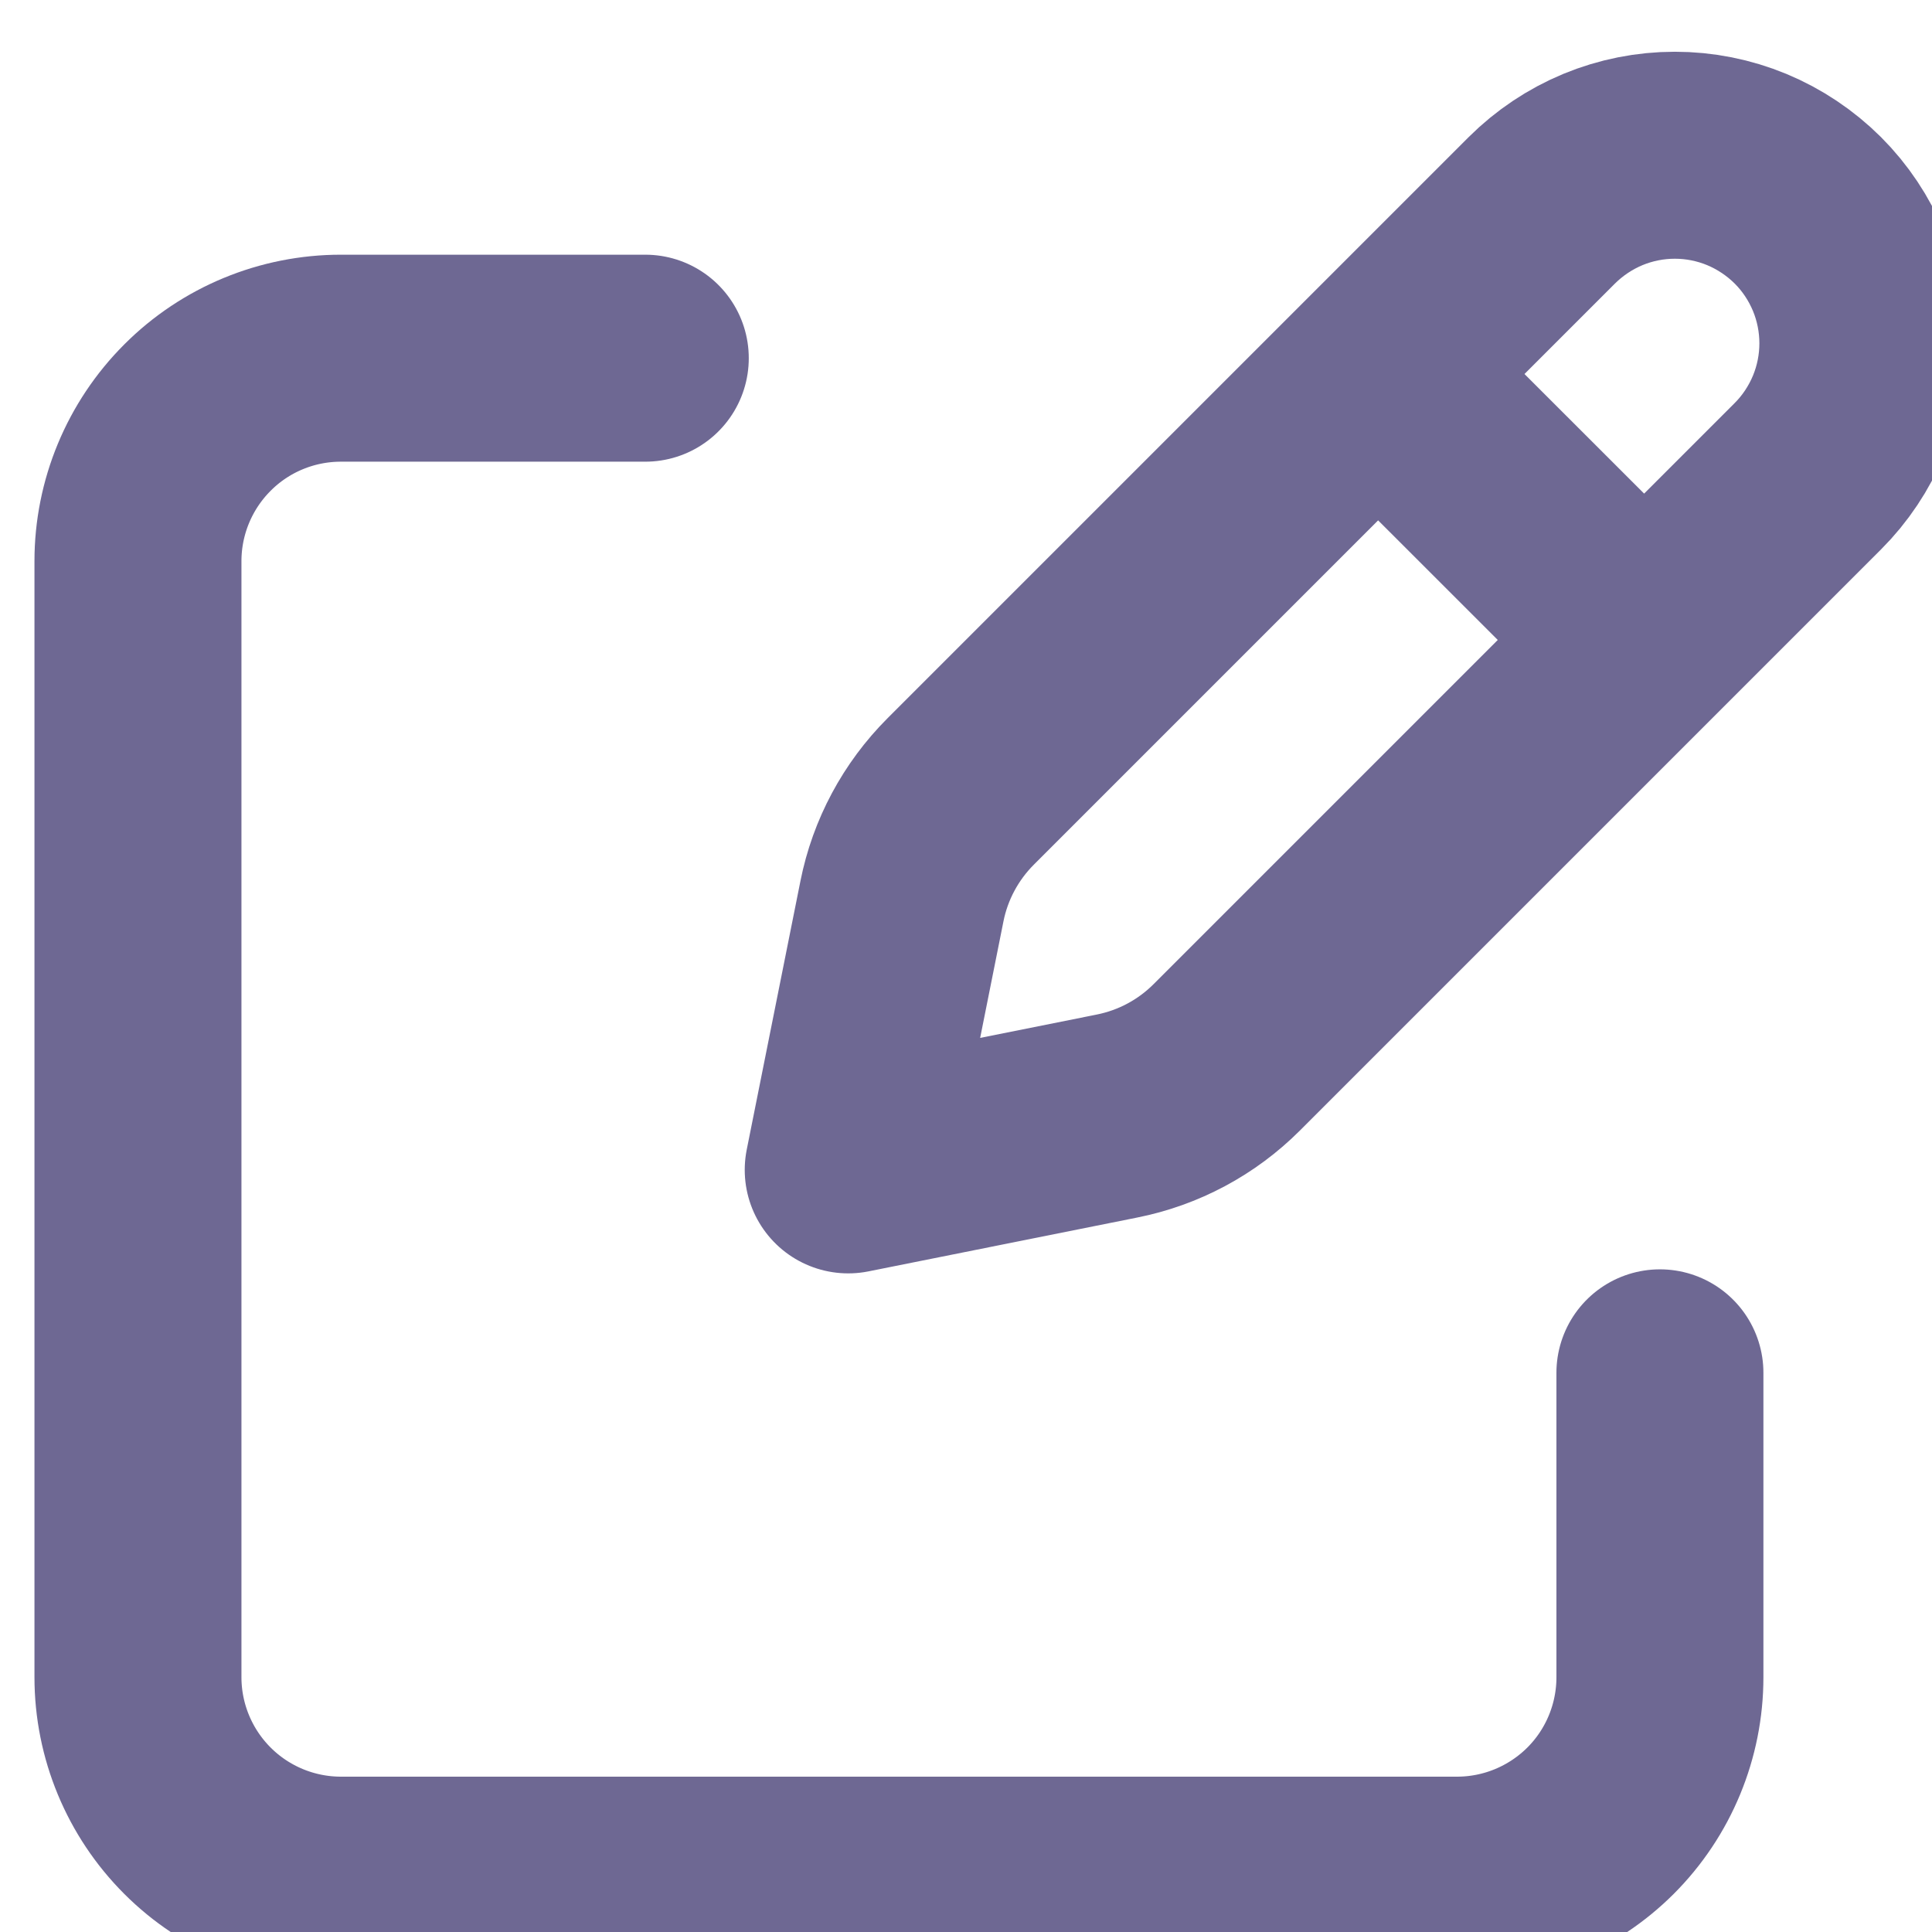
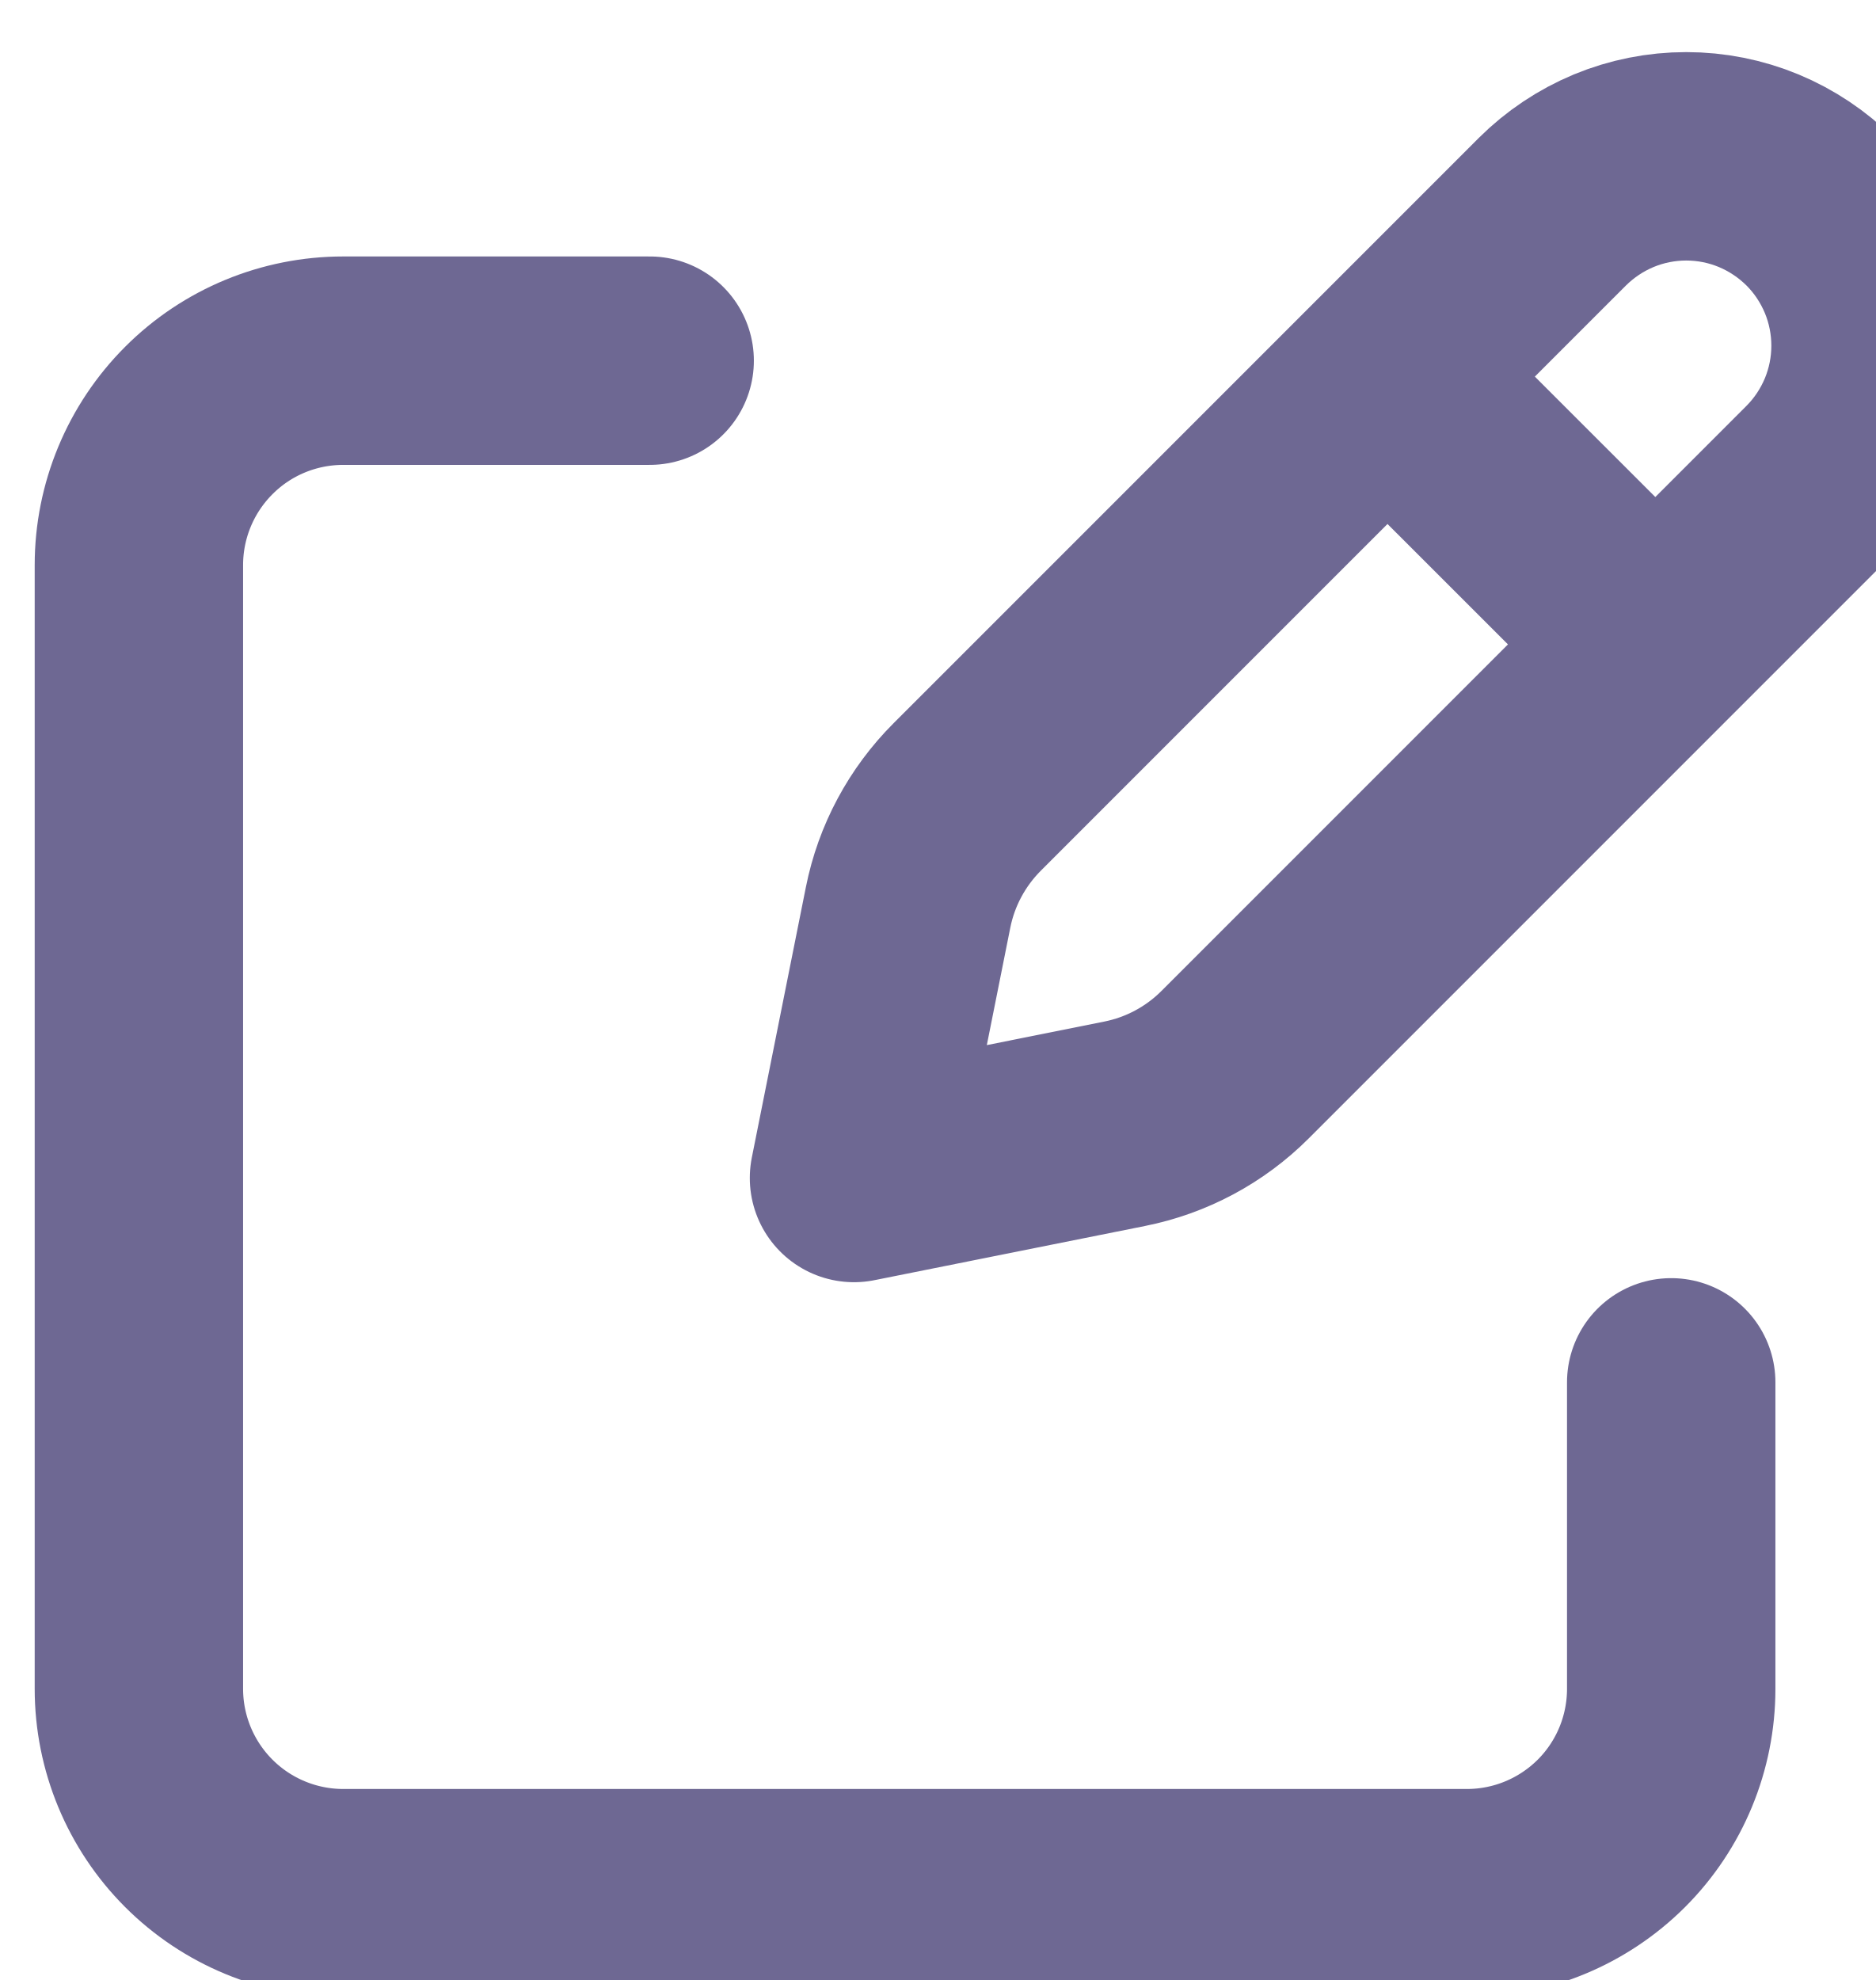
- <svg xmlns="http://www.w3.org/2000/svg" viewbox="0 0 18 19" fill="none">
+ <svg xmlns="http://www.w3.org/2000/svg" width="18" height="19" viewbox="0 0 18 19" fill="none">
  <path d="M13.563 3.861L15.639 5.936L13.563 3.861ZM14.898 2.032L9.283 7.647C8.993 7.937 8.795 8.306 8.715 8.708L8.196 11.304L10.792 10.784C11.194 10.704 11.563 10.507 11.853 10.217L17.468 4.602C17.637 4.433 17.77 4.233 17.862 4.012C17.953 3.792 18 3.556 18 3.317C18 3.079 17.953 2.842 17.862 2.622C17.77 2.401 17.637 2.201 17.468 2.032C17.299 1.864 17.099 1.73 16.878 1.638C16.658 1.547 16.422 1.5 16.183 1.5C15.944 1.5 15.708 1.547 15.488 1.638C15.267 1.73 15.067 1.864 14.898 2.032V2.032Z" stroke-width="2" stroke-linecap="round" stroke-linejoin="round" stroke="#6E6893" />
  <path d="M16.039 13.265V16.206C16.039 16.726 15.833 17.225 15.465 17.593C15.097 17.96 14.599 18.167 14.079 18.167H3.294C2.774 18.167 2.275 17.96 1.908 17.593C1.54 17.225 1.333 16.726 1.333 16.206V5.422C1.333 4.902 1.54 4.403 1.908 4.035C2.275 3.667 2.774 3.461 3.294 3.461H6.235" stroke-width="2" stroke-linecap="round" stroke-linejoin="round" stroke="#6E6893" />
</svg>
